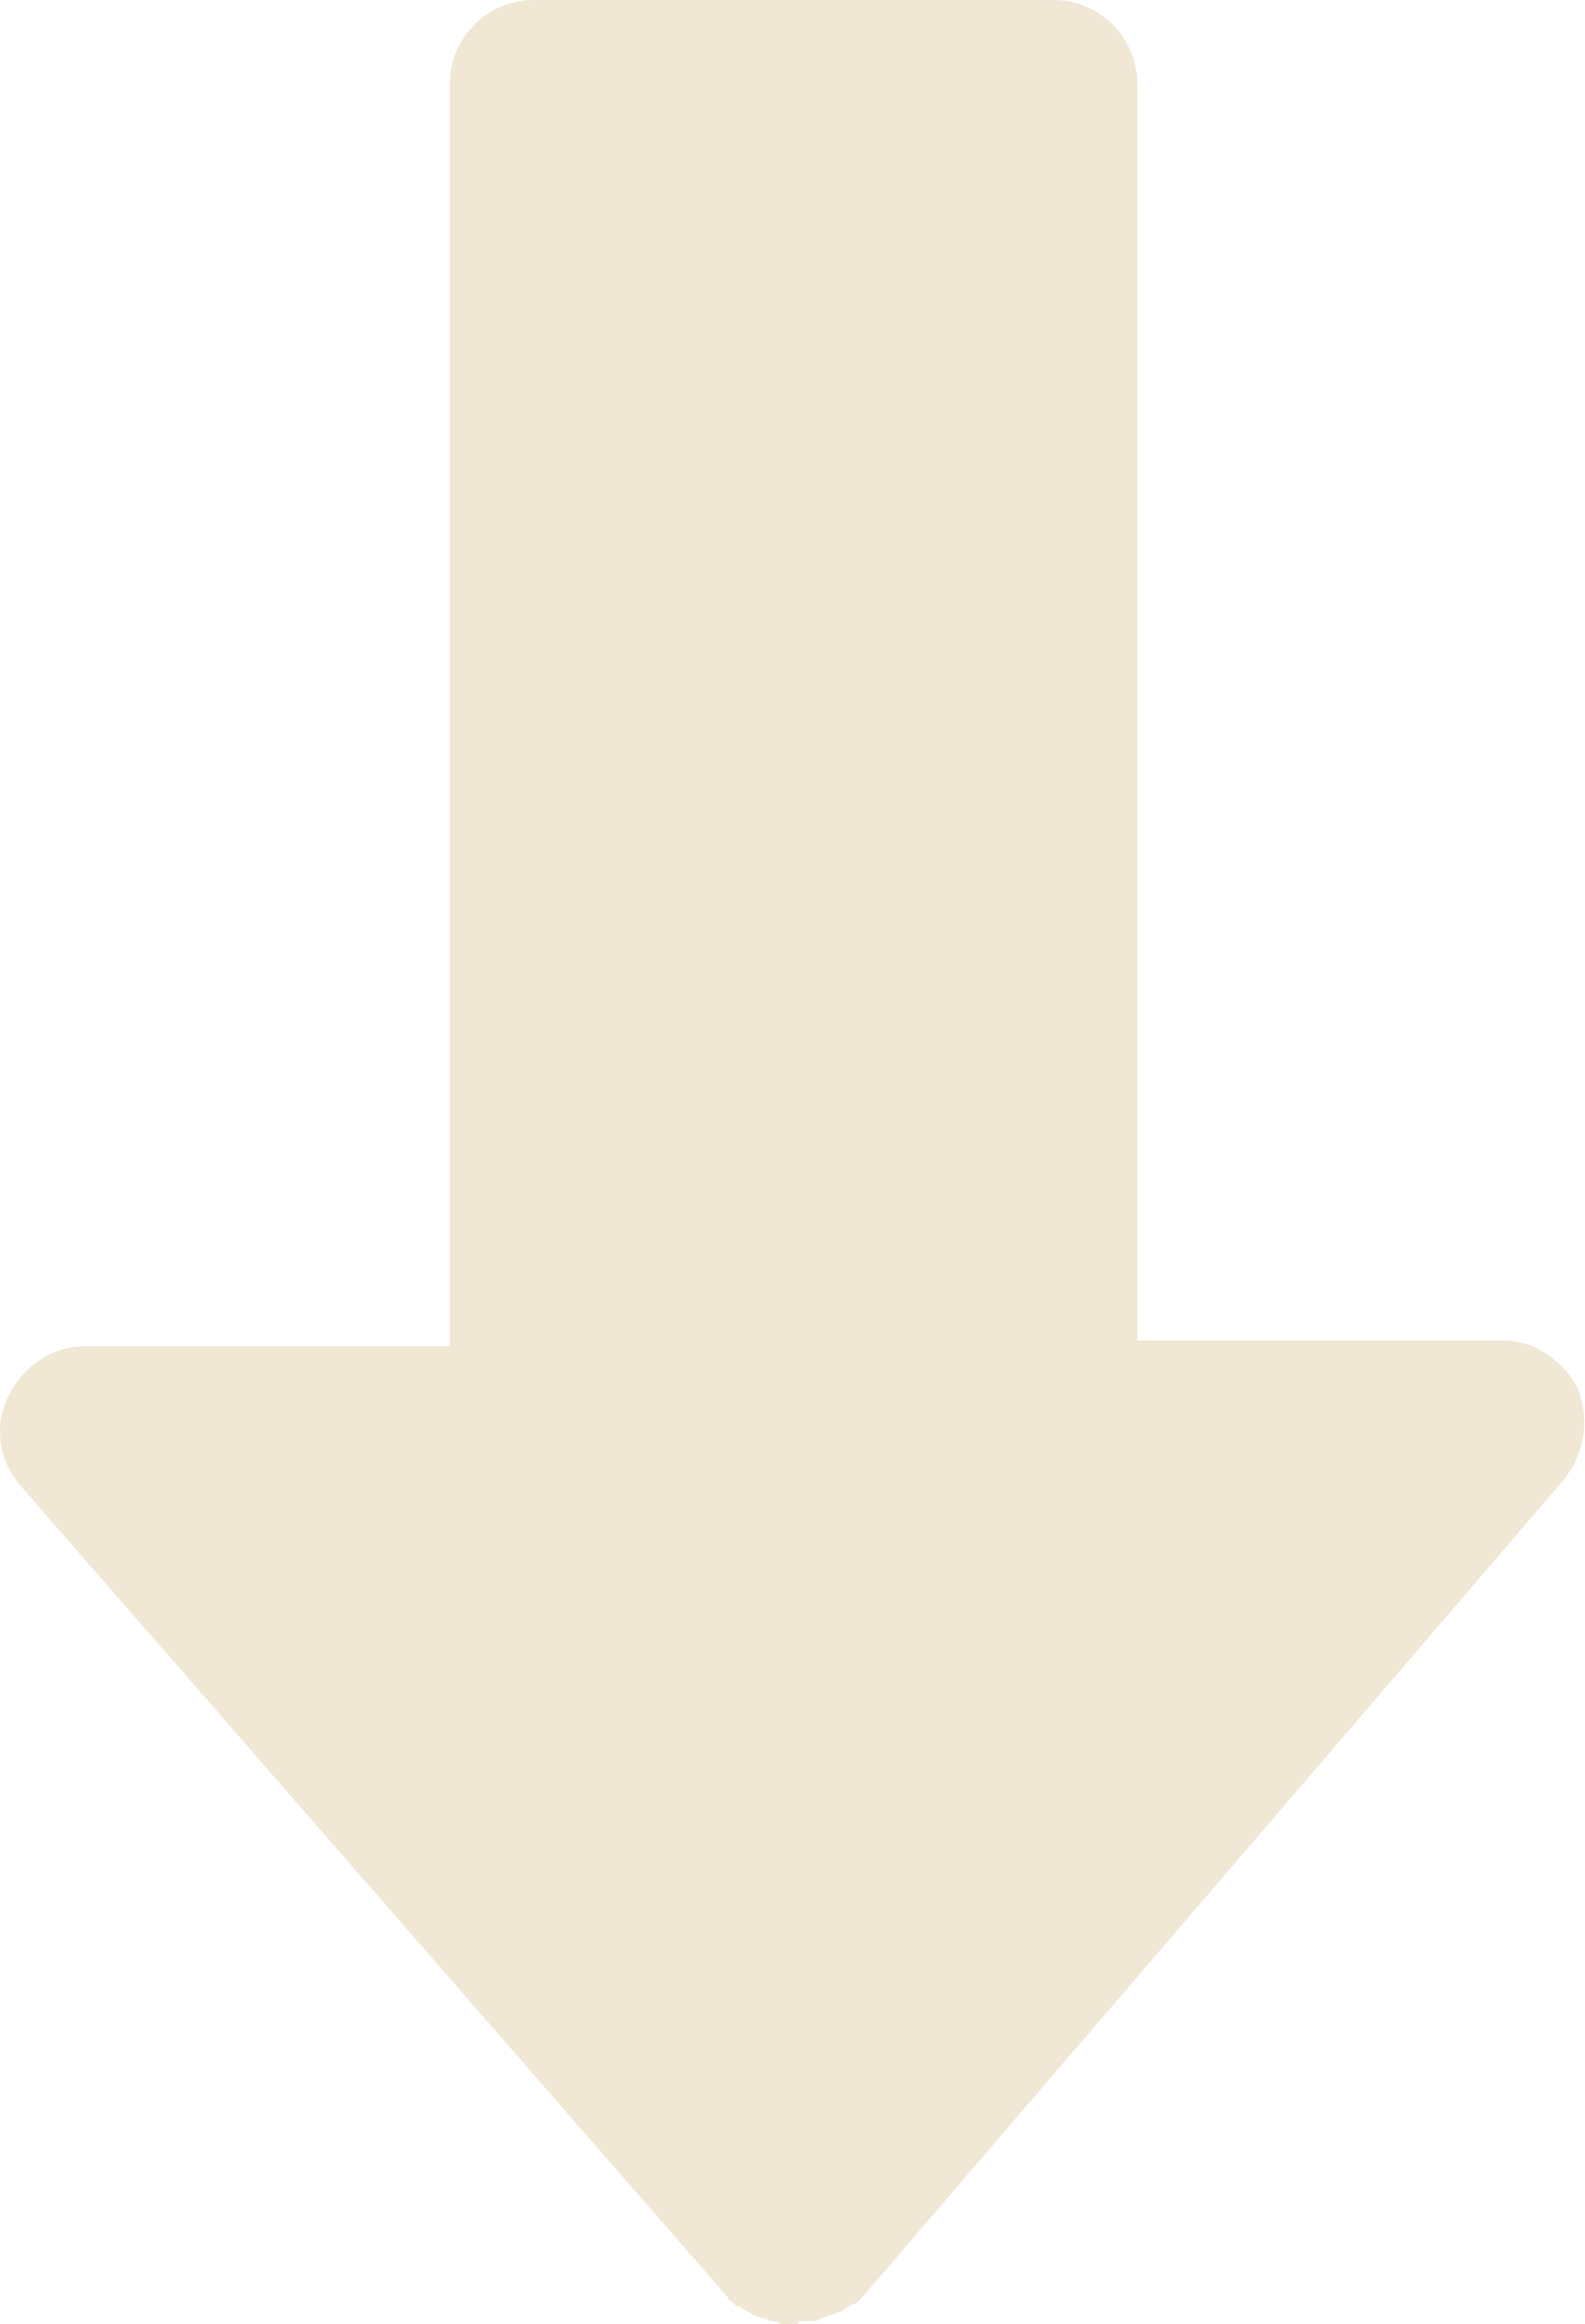
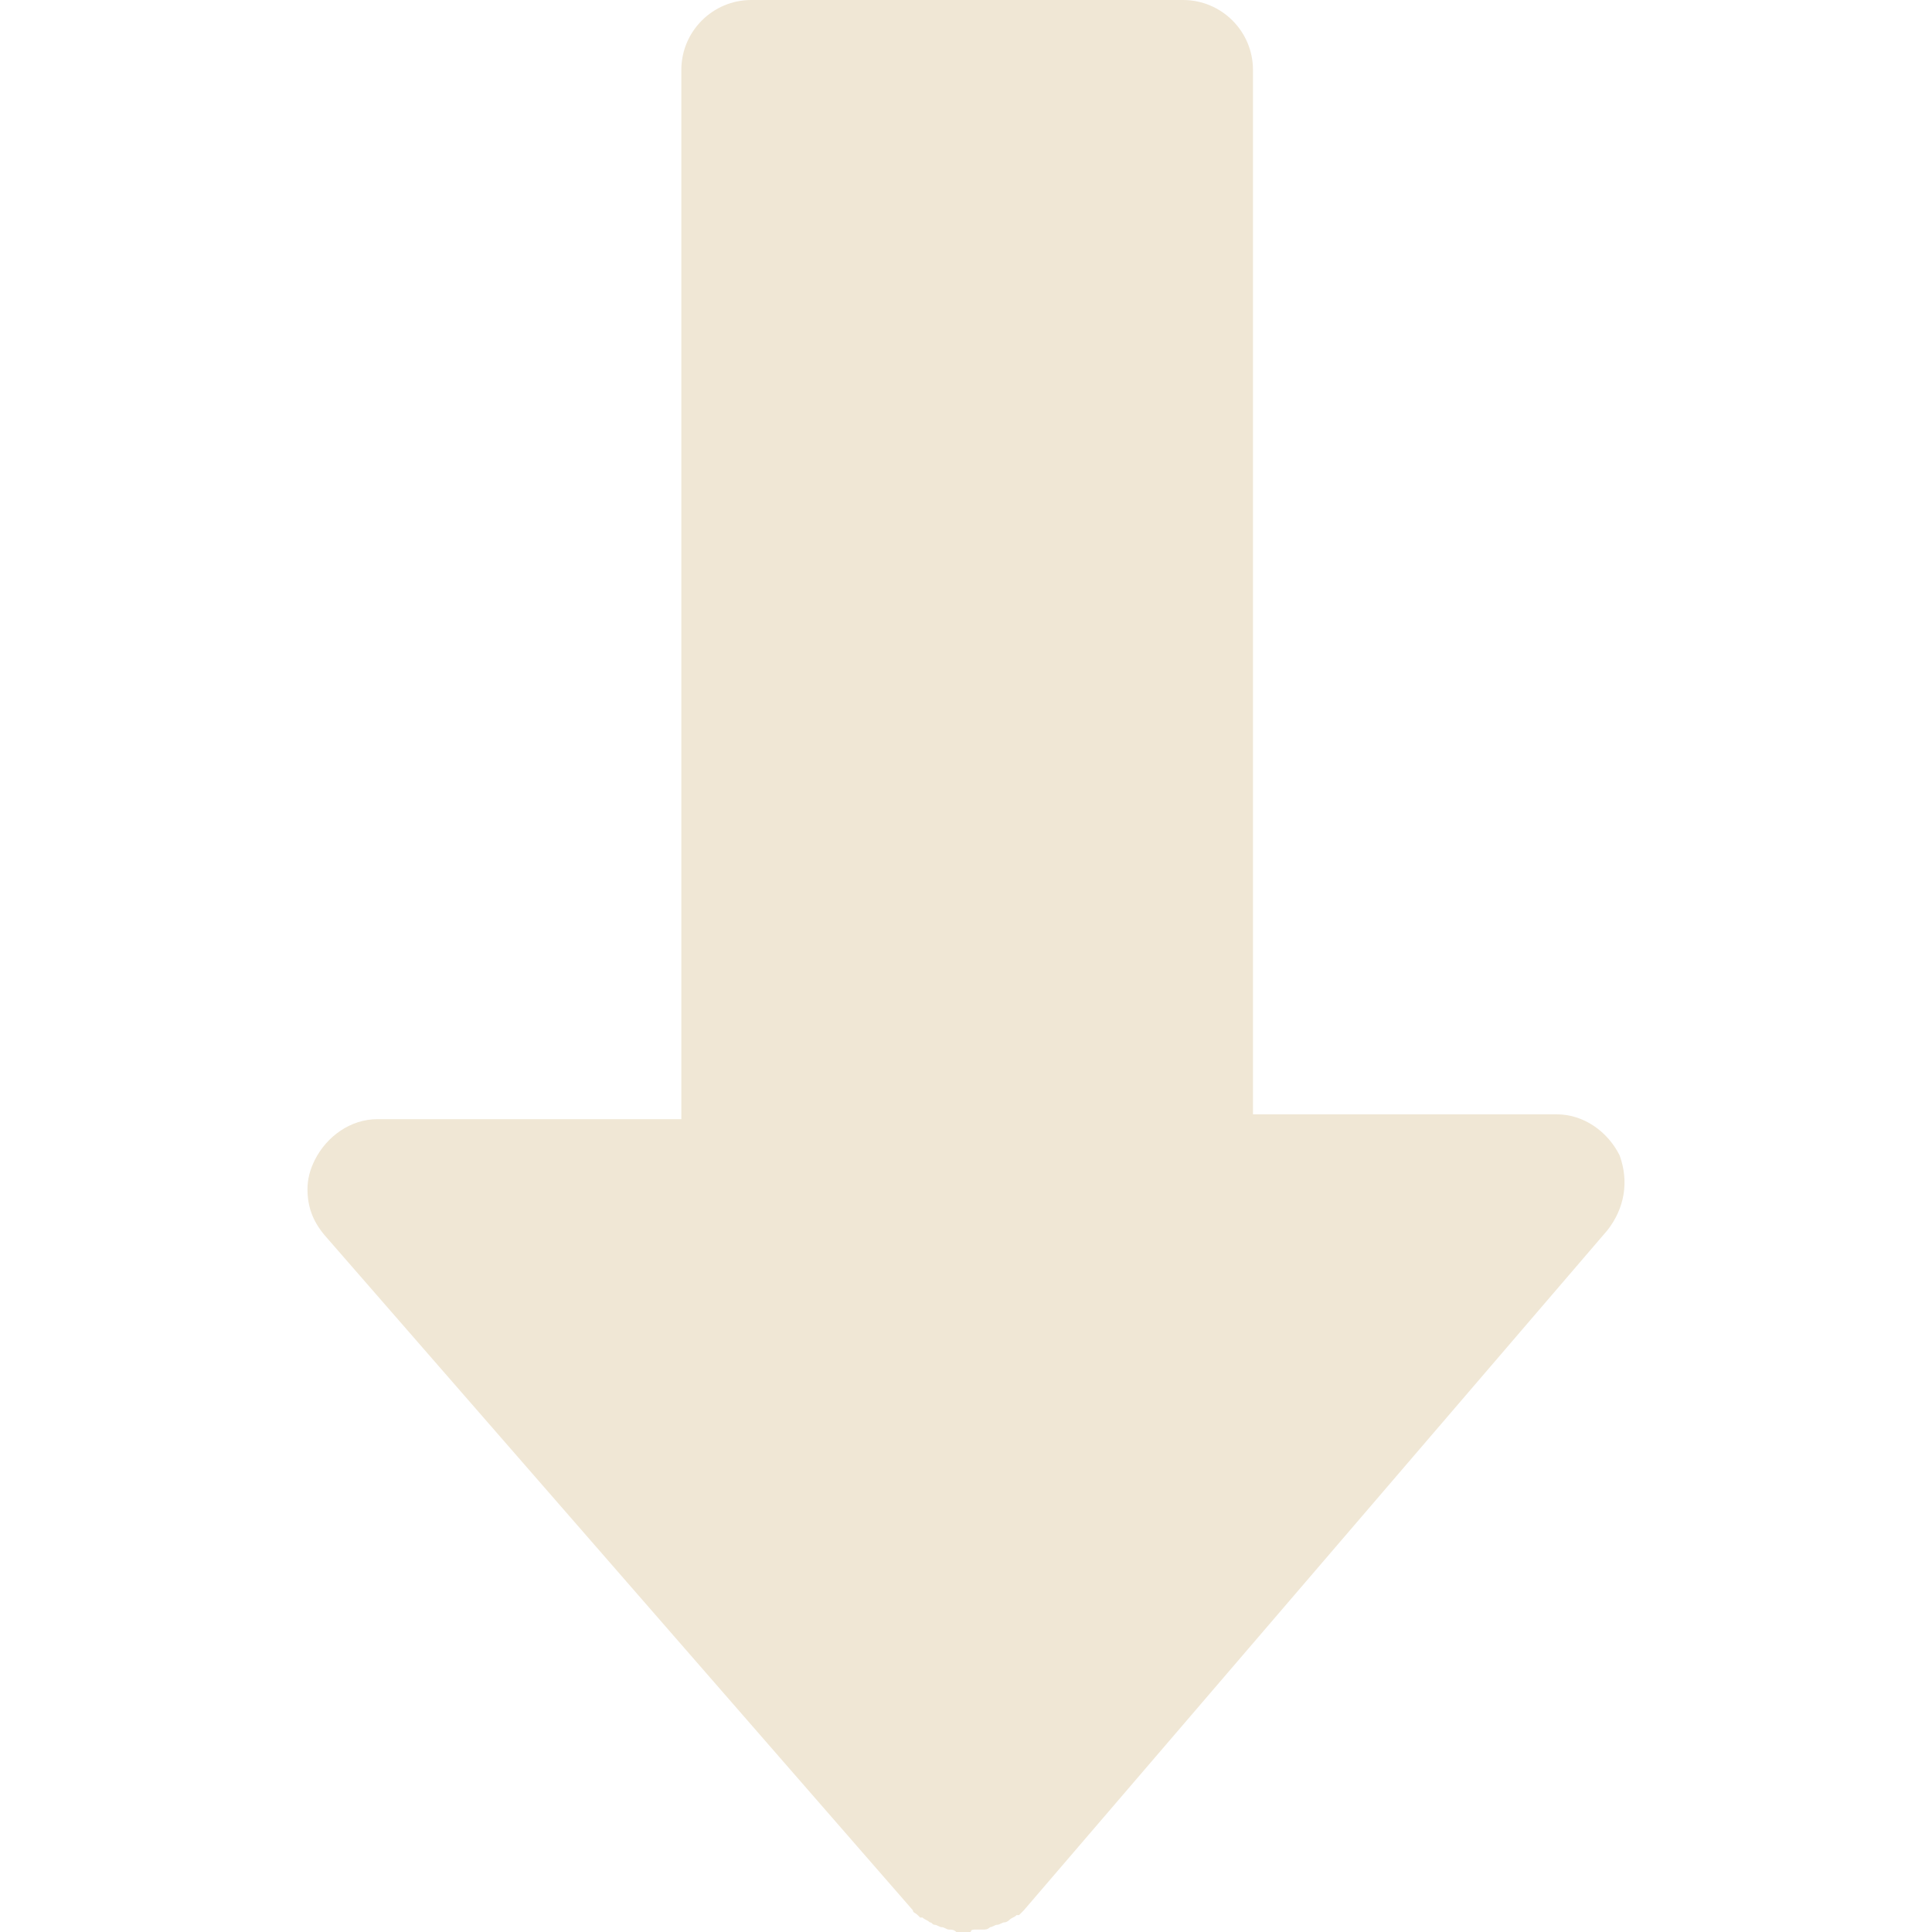
- <svg xmlns="http://www.w3.org/2000/svg" version="1.1" x="0px" y="0px" viewBox="0 0 54.604 80.1" xml:space="preserve" id="svg2" width="54.604" height="80.1">
+ <svg xmlns="http://www.w3.org/2000/svg" version="1.1" x="0px" y="0px" viewBox="0 0 80.1 80.1" xml:space="preserve" id="svg2" width="80.1" height="80.1">
  <defs id="defs2" />
-   <path d="m 27.7,80 c 0.1,0 0.2,0 0.3,0 0.1,0 0.2,0 0.3,-0.1 0.1,0 0.2,-0.1 0.3,-0.1 0.1,0 0.2,-0.1 0.3,-0.1 0.1,0 0.2,-0.1 0.2,-0.1 0.1,-0.1 0.2,-0.1 0.3,-0.2 0,0 0,0 0.1,0 0,0 0.1,-0.1 0.1,-0.1 0.1,-0.1 0.1,-0.1 0.1,-0.1 L 53.9,51 c 0.7,-0.9 0.9,-2 0.5,-3.1 -0.5,-1 -1.5,-1.7 -2.6,-1.7 H 39.2 V 2.9 C 39.2,1.3 37.9,0 36.3,0 H 18.4 C 16.8,0 15.5,1.3 15.5,2.9 V 46.4 H 2.9 C 1.8,46.4 0.8,47.1 0.3,48.1 0.1,48.5 0,48.9 0,49.3 0,50 0.2,50.6 0.7,51.2 l 24.4,28 c 0,0.1 0.1,0.1 0.2,0.2 0,0 0.1,0.1 0.1,0.1 0,0 0.1,0 0.1,0 0.1,0.1 0.2,0.1 0.3,0.2 0.1,0 0.1,0.1 0.2,0.1 0.1,0 0.2,0.1 0.3,0.1 0.1,0 0.2,0.1 0.3,0.1 0.1,0 0.2,0 0.3,0.1 0.1,0 0.2,0 0.3,0 0.1,0 0.2,0 0.3,0 0,-0.1 0.1,-0.1 0.2,-0.1 z" id="path1" style="fill:#f0e7d5;fill-opacity:1;stroke:none;stroke-opacity:1" />
+   <path d="m 40.448,80 c 0.1,0 0.2,0 0.3,0 0.1,0 0.2,0 0.3,-0.1 0.1,0 0.2,-0.1 0.3,-0.1 0.1,0 0.2,-0.1 0.3,-0.1 0.1,0 0.2,-0.1 0.2,-0.1 0.1,-0.1 0.2,-0.1 0.3,-0.2 0,0 0,0 0.1,0 0,0 0.1,-0.1 0.1,-0.1 0.1,-0.1 0.1,-0.1 0.1,-0.1 L 66.648,51 c 0.7,-0.9 0.9,-2 0.5,-3.1 -0.5,-1 -1.5,-1.7 -2.6,-1.7 H 51.948 V 2.9 C 51.948,1.3 50.648,0 49.048,0 h -17.9 c -1.6,0 -2.9,1.3 -2.9,2.9 V 46.4 h -12.6 c -1.1,0 -2.1,0.7 -2.6,1.7 -0.2,0.4 -0.3,0.8 -0.3,1.2 0,0.7 0.2,1.3 0.7,1.9 l 24.4,28 c 0,0.1 0.1,0.1 0.2,0.2 0,0 0.1,0.1 0.1,0.1 0,0 0.1,0 0.1,0 0.1,0.1 0.2,0.1 0.3,0.2 0.1,0 0.1,0.1 0.2,0.1 0.1,0 0.2,0.1 0.3,0.1 0.1,0 0.2,0.1 0.3,0.1 0.1,0 0.2,0 0.3,0.1 0.1,0 0.2,0 0.3,0 0.1,0 0.2,0 0.3,0 0,-0.1 0.1,-0.1 0.2,-0.1 z" id="path1" style="fill:#f0e7d5;fill-opacity:1;stroke:none;stroke-opacity:1" />
</svg>
